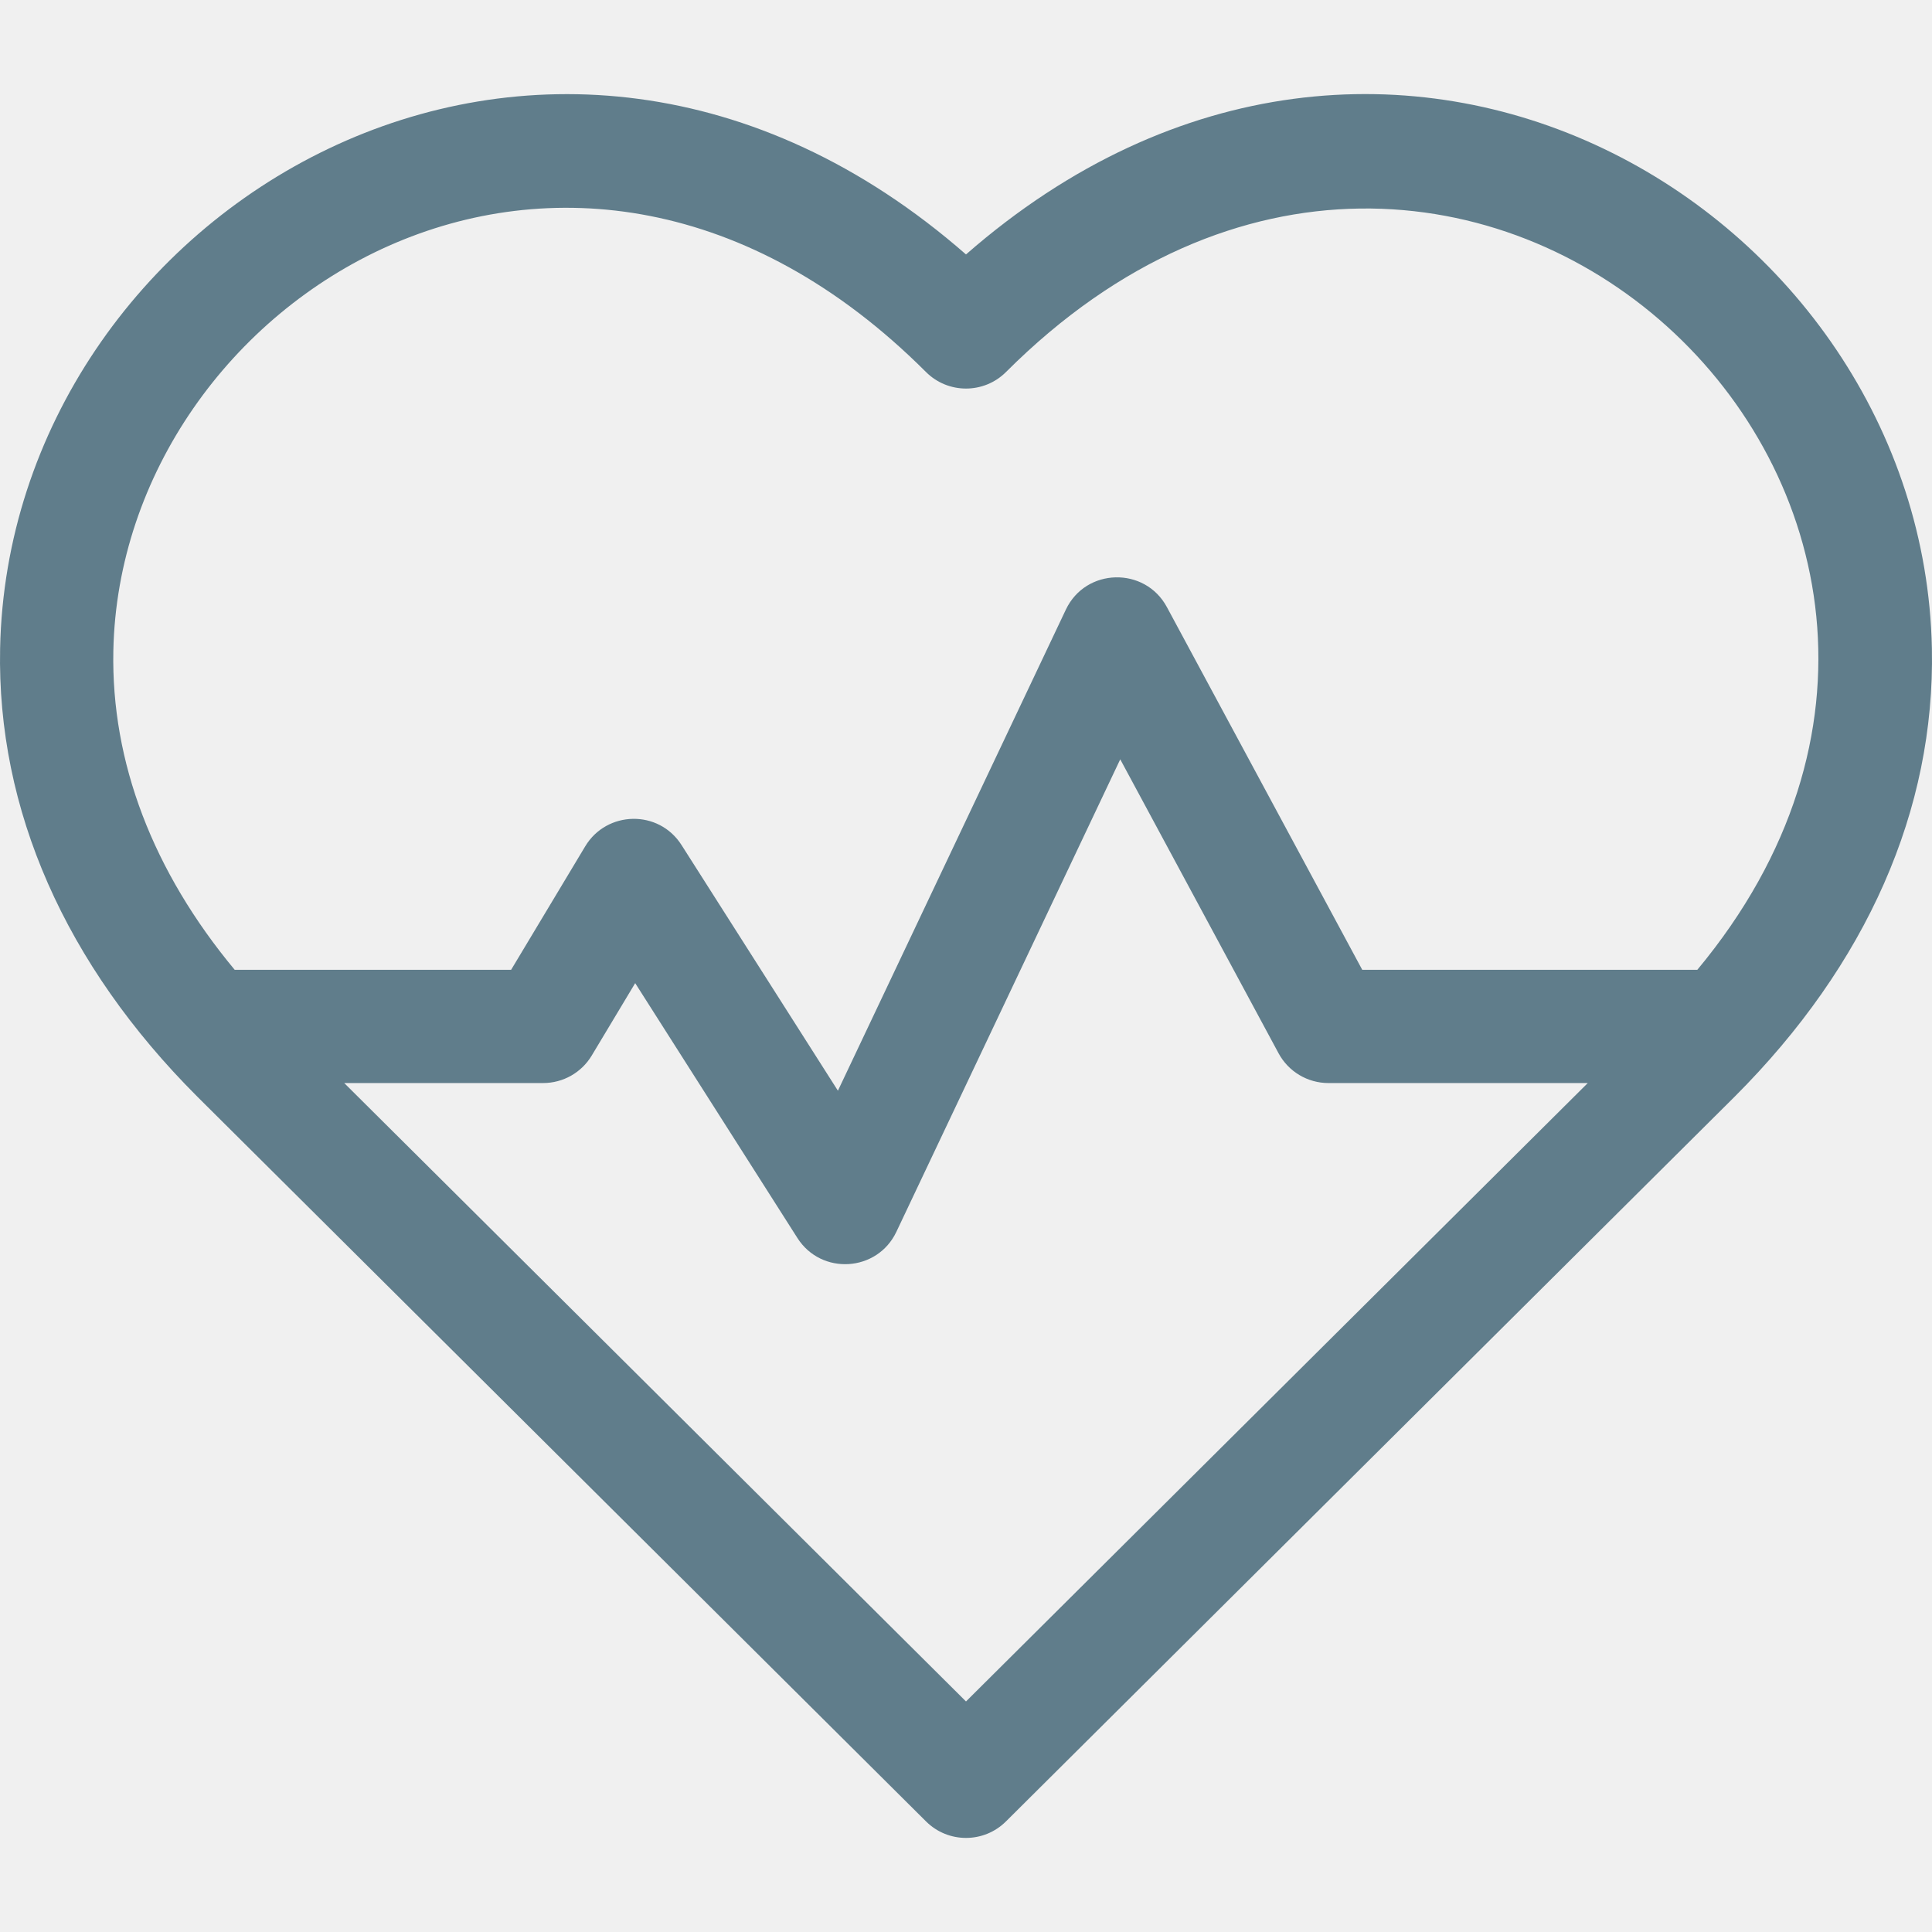
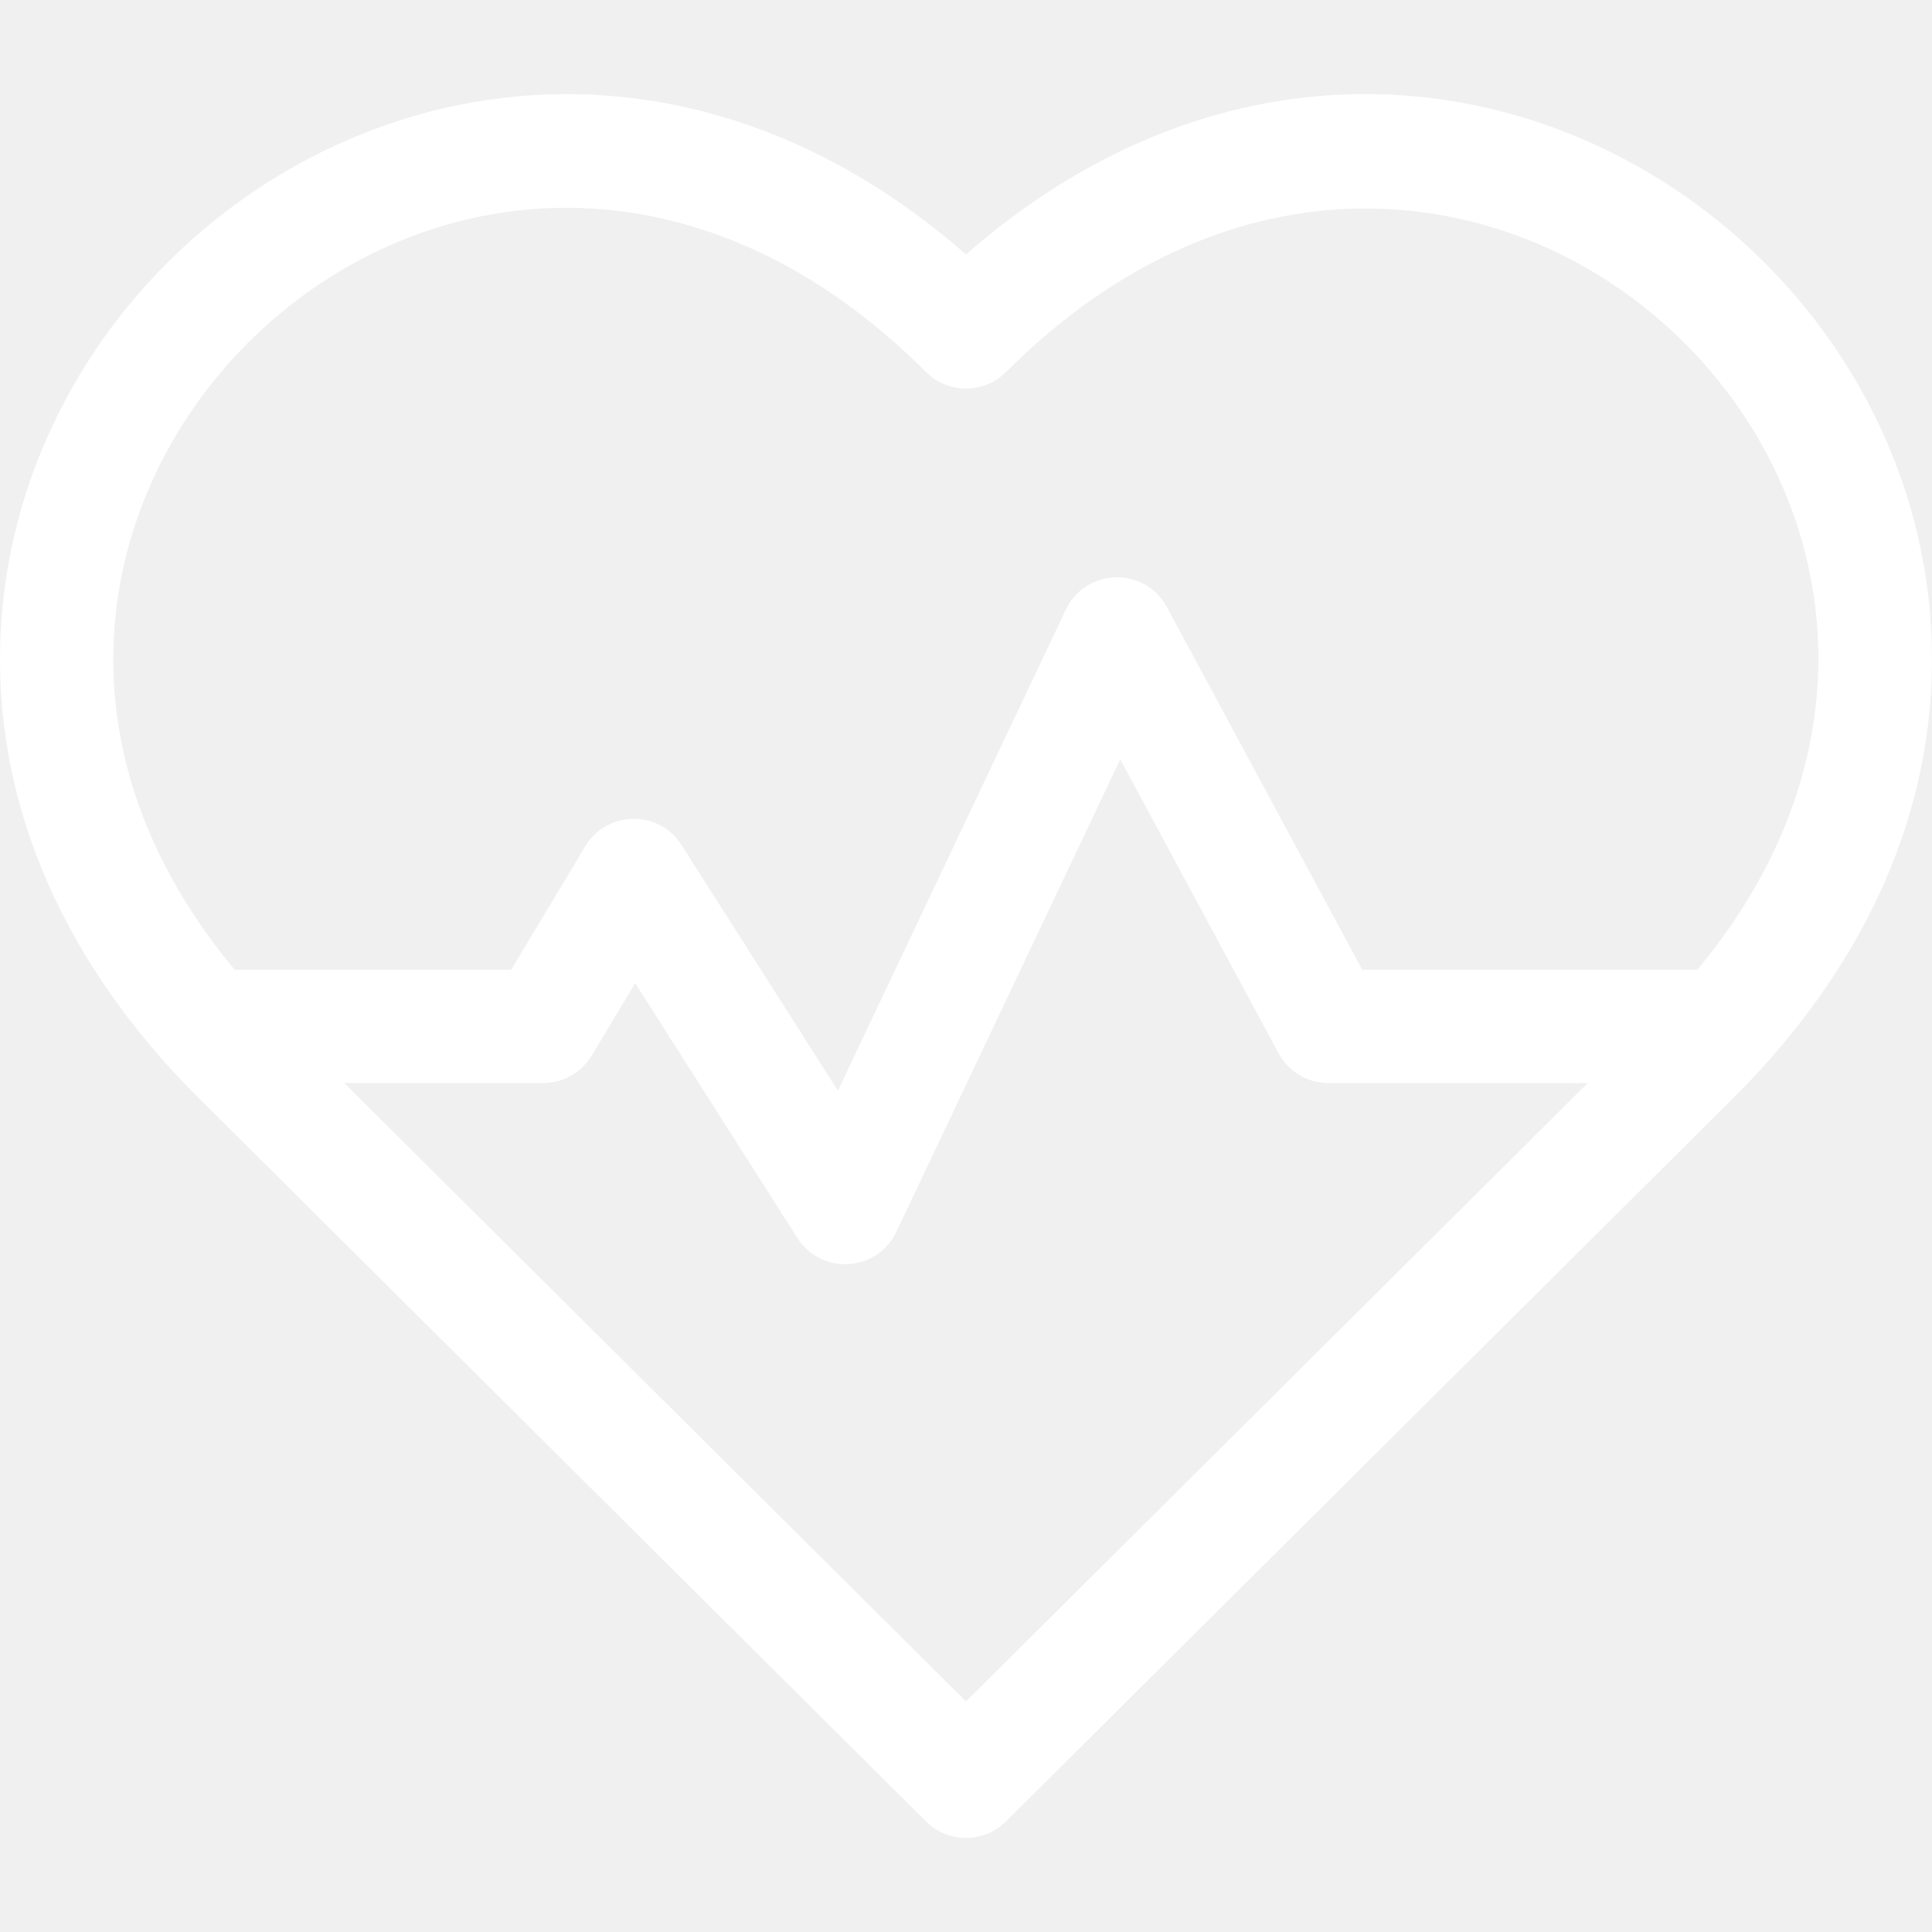
- <svg xmlns="http://www.w3.org/2000/svg" id="Capa_1" enable-background="new 0 0 511.874 511.874" height="512" viewBox="0 0 511.874 511.874" width="512" fill="#607d8b">
+ <svg xmlns="http://www.w3.org/2000/svg" id="Capa_1" enable-background="new 0 0 511.874 511.874" height="512" viewBox="0 0 511.874 511.874" width="512" fill="#fff">
  <g>
    <path d="m511.845 171.839c-2.329-116.319-144.271-202.043-255.908-104.427-111.562-97.553-253.578-11.949-255.908 104.427-.854 42.637 17.215 83.688 52.251 118.716.095.1 71.118 70.733 193.075 192.027 5.852 5.821 15.31 5.822 21.164 0l193.075-192.027c35.036-35.027 53.104-76.079 52.251-118.716zm-255.908 278.951-164.736-163.842h52.708c5.27 0 10.154-2.765 12.865-7.282l11.516-19.188 42.98 67.523c6.321 9.933 21.163 9.035 26.217-1.632l59.316-125.19 41.946 77.881c2.617 4.858 7.69 7.889 13.21 7.889h68.712zm193.758-193.842h-88.773l-51.765-96.111c-5.803-10.774-21.496-10.44-26.769.69l-60.388 127.452-41.427-65.083c-6.04-9.494-19.838-9.136-25.523.335l-19.635 32.718h-73.233c-21.672-26.059-32.742-54.999-32.152-84.509 1.873-93.531 121.098-168.061 215.298-73.885 5.854 5.853 15.36 5.858 21.218 0 120.273-120.246 285.622 35.198 183.149 158.393z" />
  </g>
</svg>
